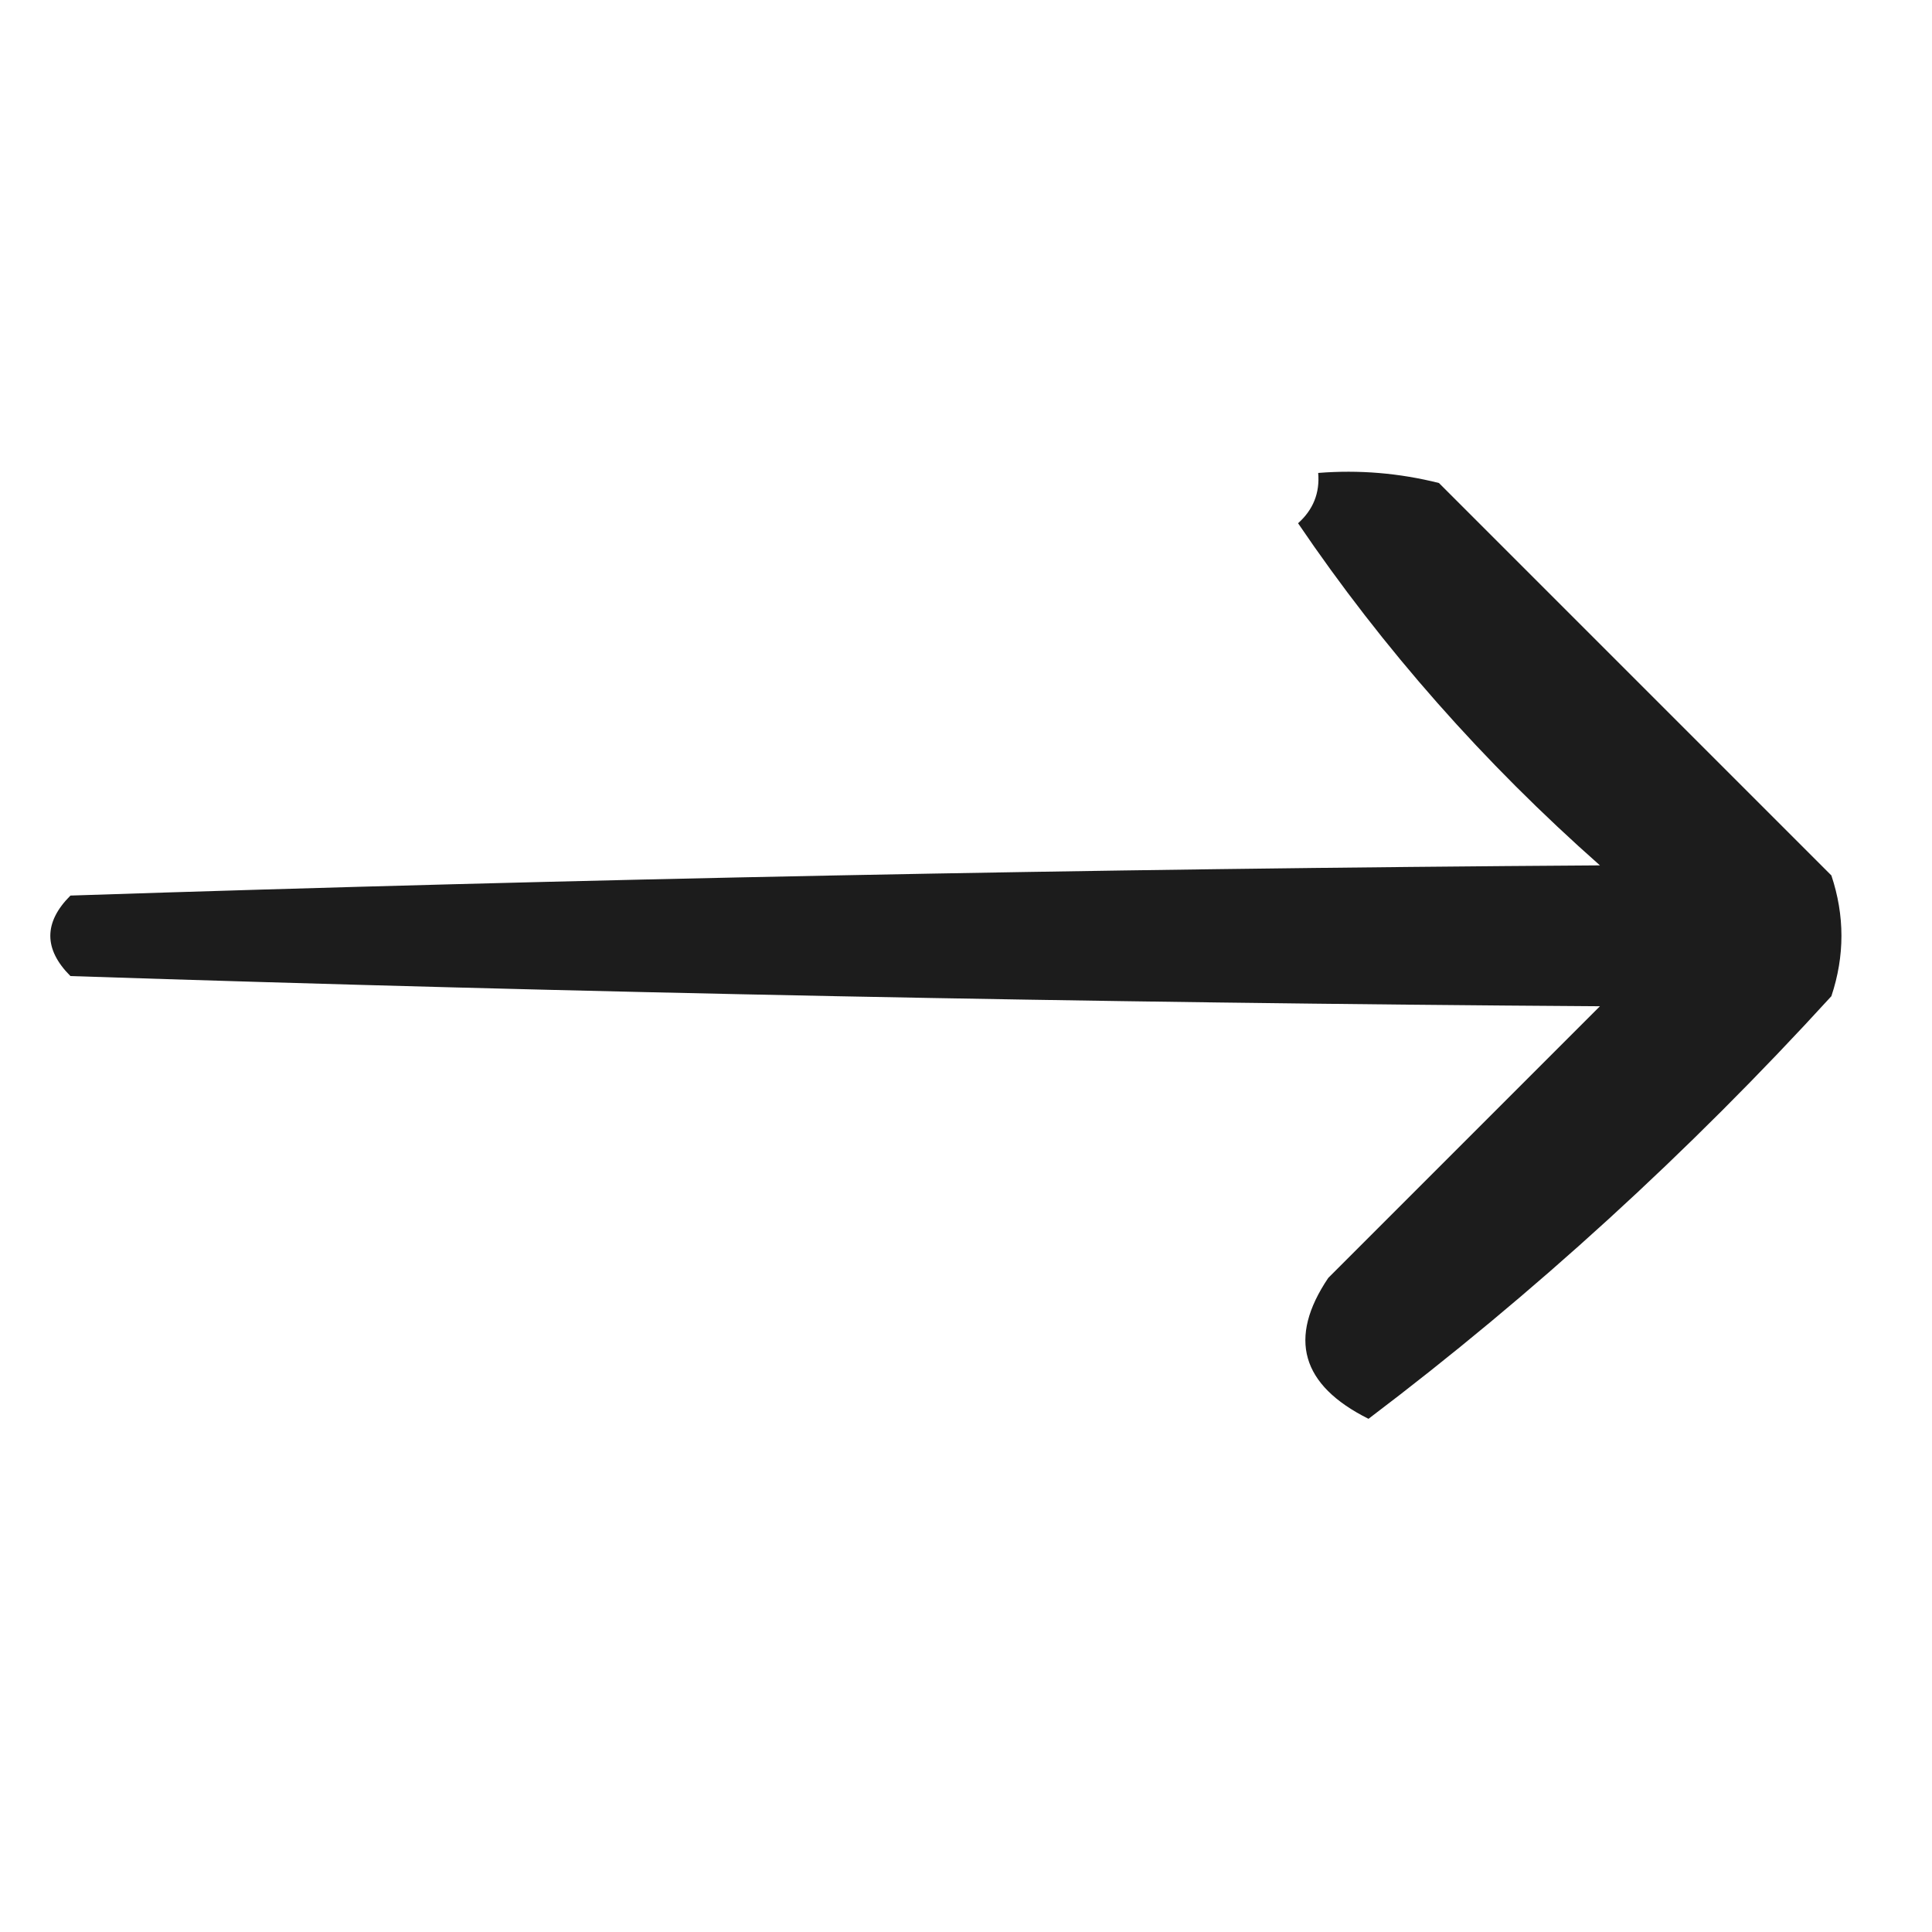
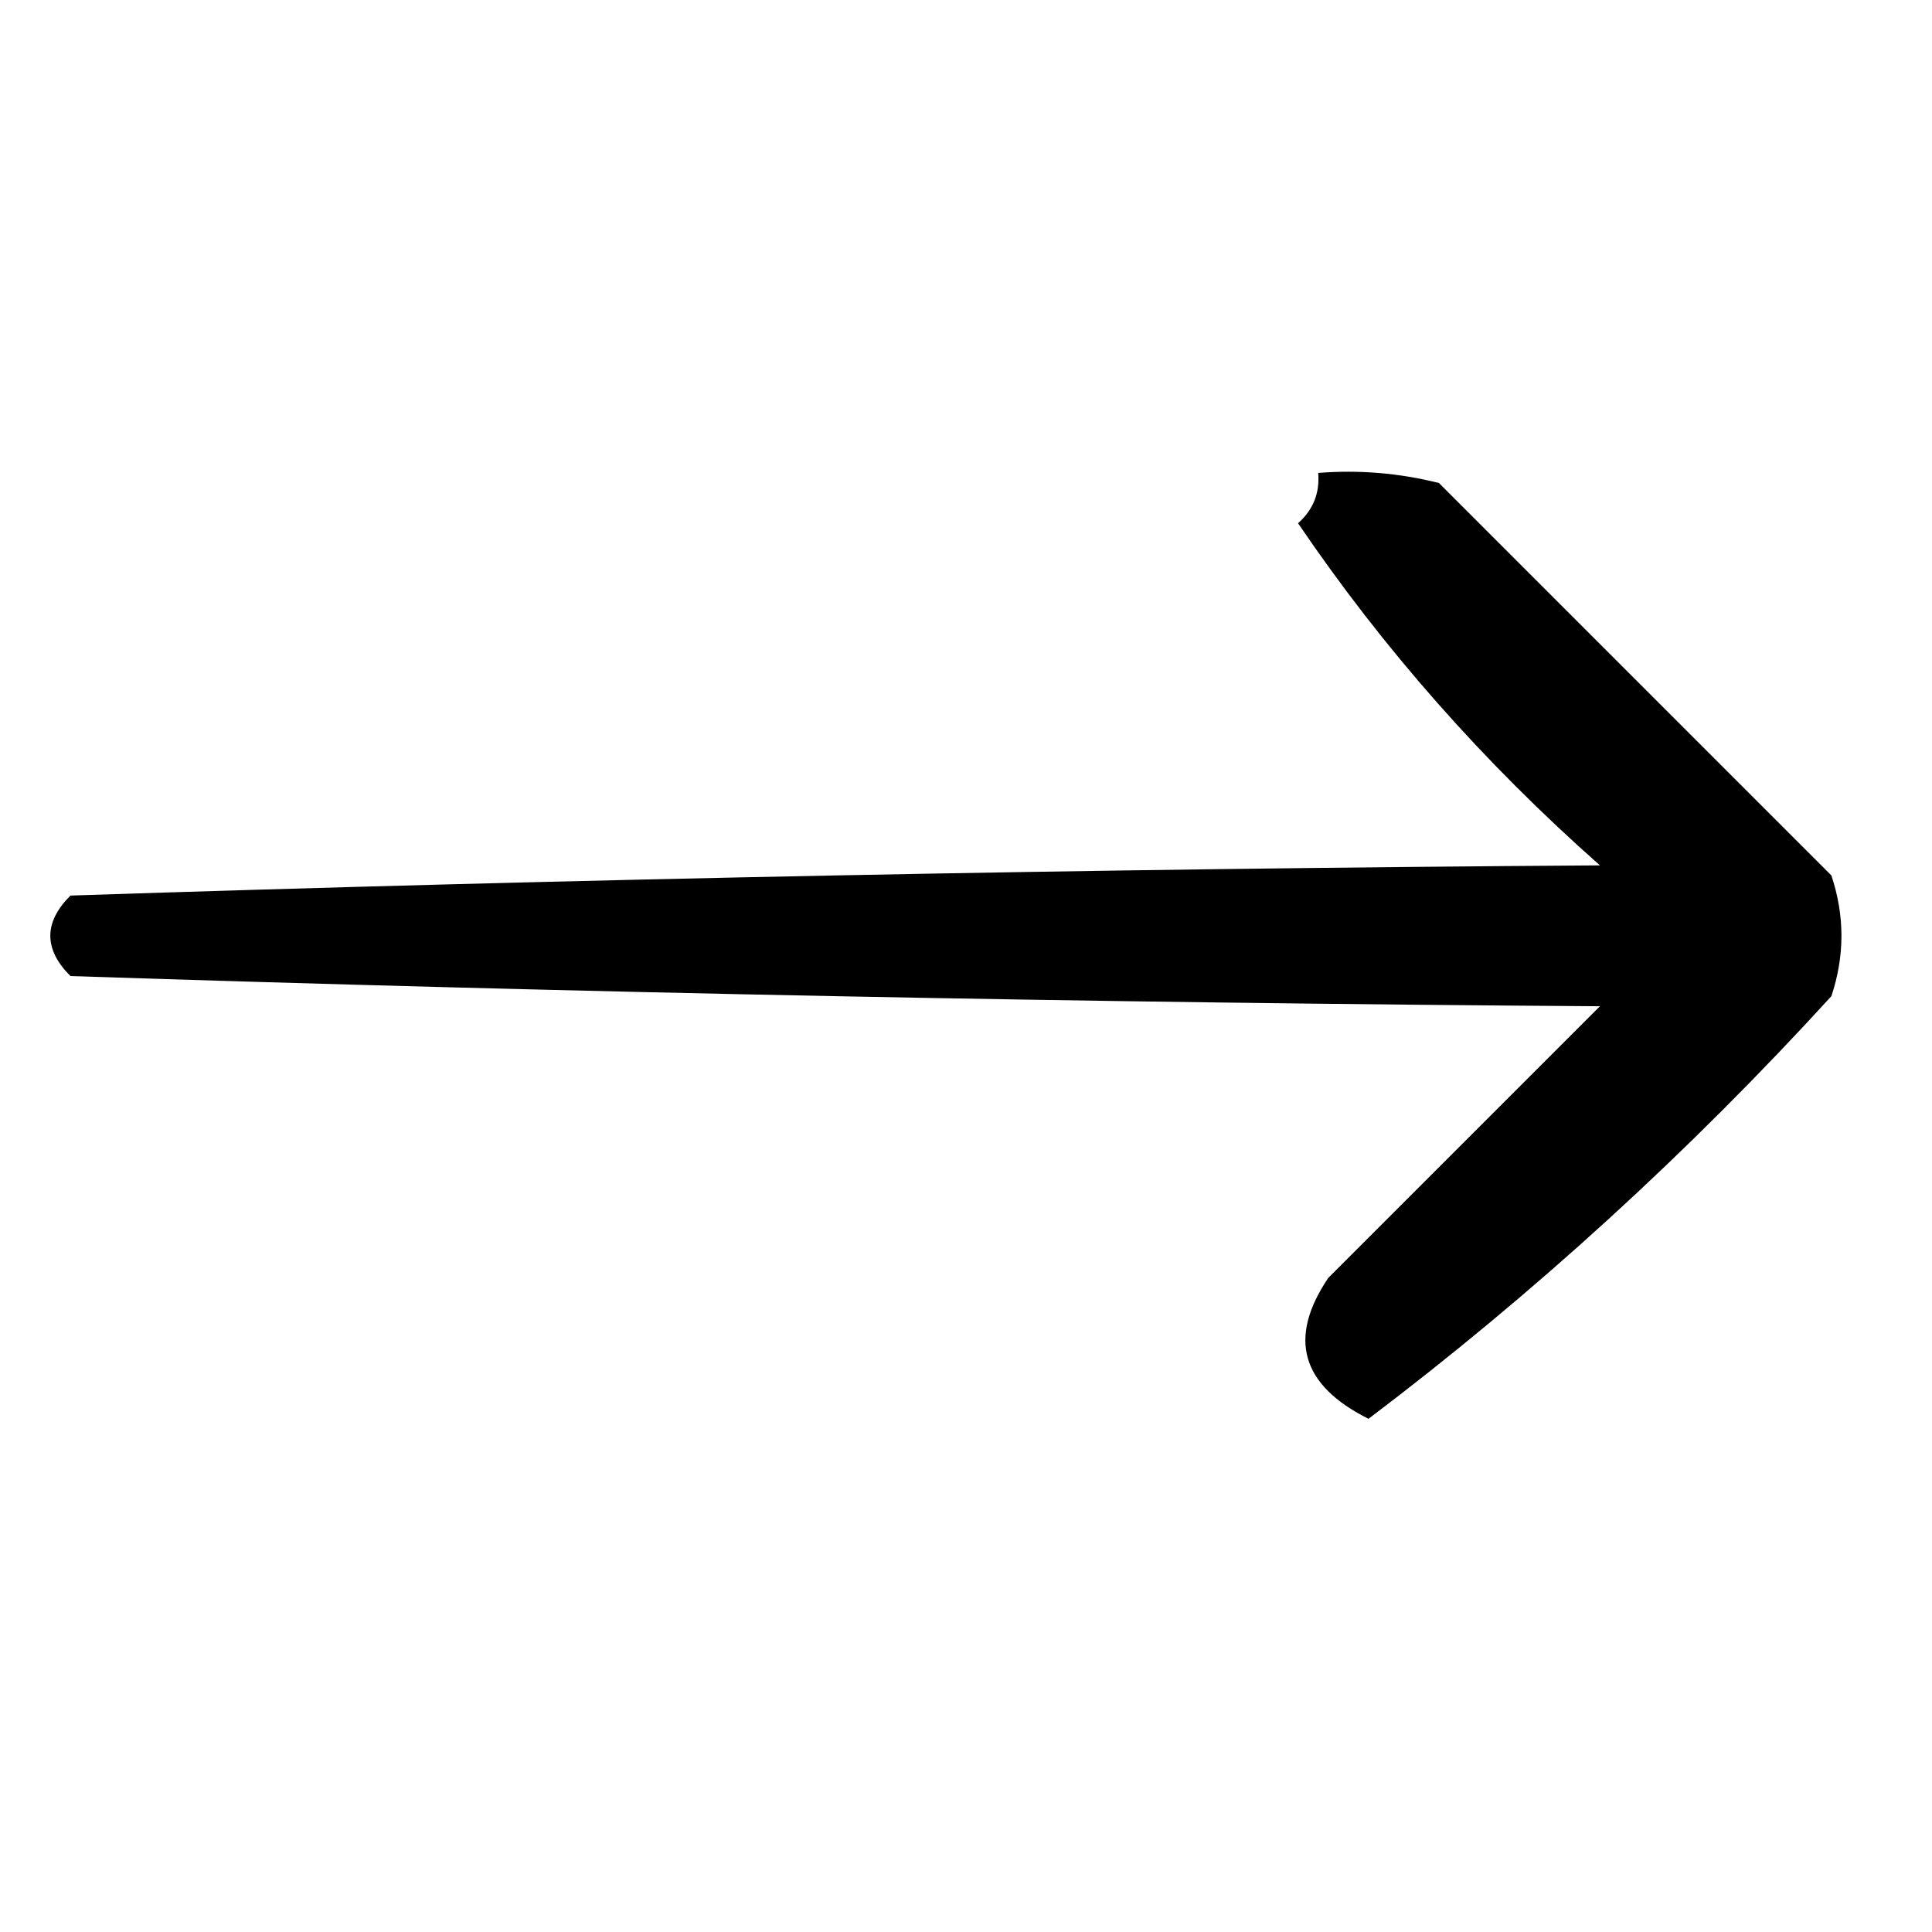
- <svg xmlns="http://www.w3.org/2000/svg" version="1.1" width="96px" height="96px" style="shape-rendering:geometricPrecision; text-rendering:geometricPrecision; image-rendering:optimizeQuality; fill-rule:evenodd; clip-rule:evenodd">
+ <svg xmlns="http://www.w3.org/2000/svg" viewBox="0 0 96 96" width="28px" height="28px">
  <g>
-     <path style="opacity:0.887" fill="currentColor" d="M 65.5,23.5 C 67.527,23.338 69.527,23.505 71.5,24C 78,30.5 84.5,37 91,43.5C 91.667,45.5 91.667,47.5 91,49.5C 83.909,57.264 76.242,64.264 68,70.5C 64.649,68.826 63.983,66.492 66,63.5C 70.5,59 75,54.5 79.5,50C 54.16,49.833 28.827,49.333 3.5,48.5C 2.167,47.167 2.167,45.833 3.5,44.5C 28.827,43.667 54.16,43.167 79.5,43C 73.73,37.904 68.73,32.237 64.5,26C 65.252,25.329 65.586,24.496 65.5,23.5 Z" />
+     <path fill="currentColor" d="M 65.5,23.5 C 67.527,23.338 69.527,23.505 71.5,24C 78,30.5 84.5,37 91,43.5C 91.667,45.5 91.667,47.5 91,49.5C 83.909,57.264 76.242,64.264 68,70.5C 64.649,68.826 63.983,66.492 66,63.5C 70.5,59 75,54.5 79.5,50C 54.16,49.833 28.827,49.333 3.5,48.5C 2.167,47.167 2.167,45.833 3.5,44.5C 28.827,43.667 54.16,43.167 79.5,43C 73.73,37.904 68.73,32.237 64.5,26C 65.252,25.329 65.586,24.496 65.5,23.5 Z" />
  </g>
</svg>
